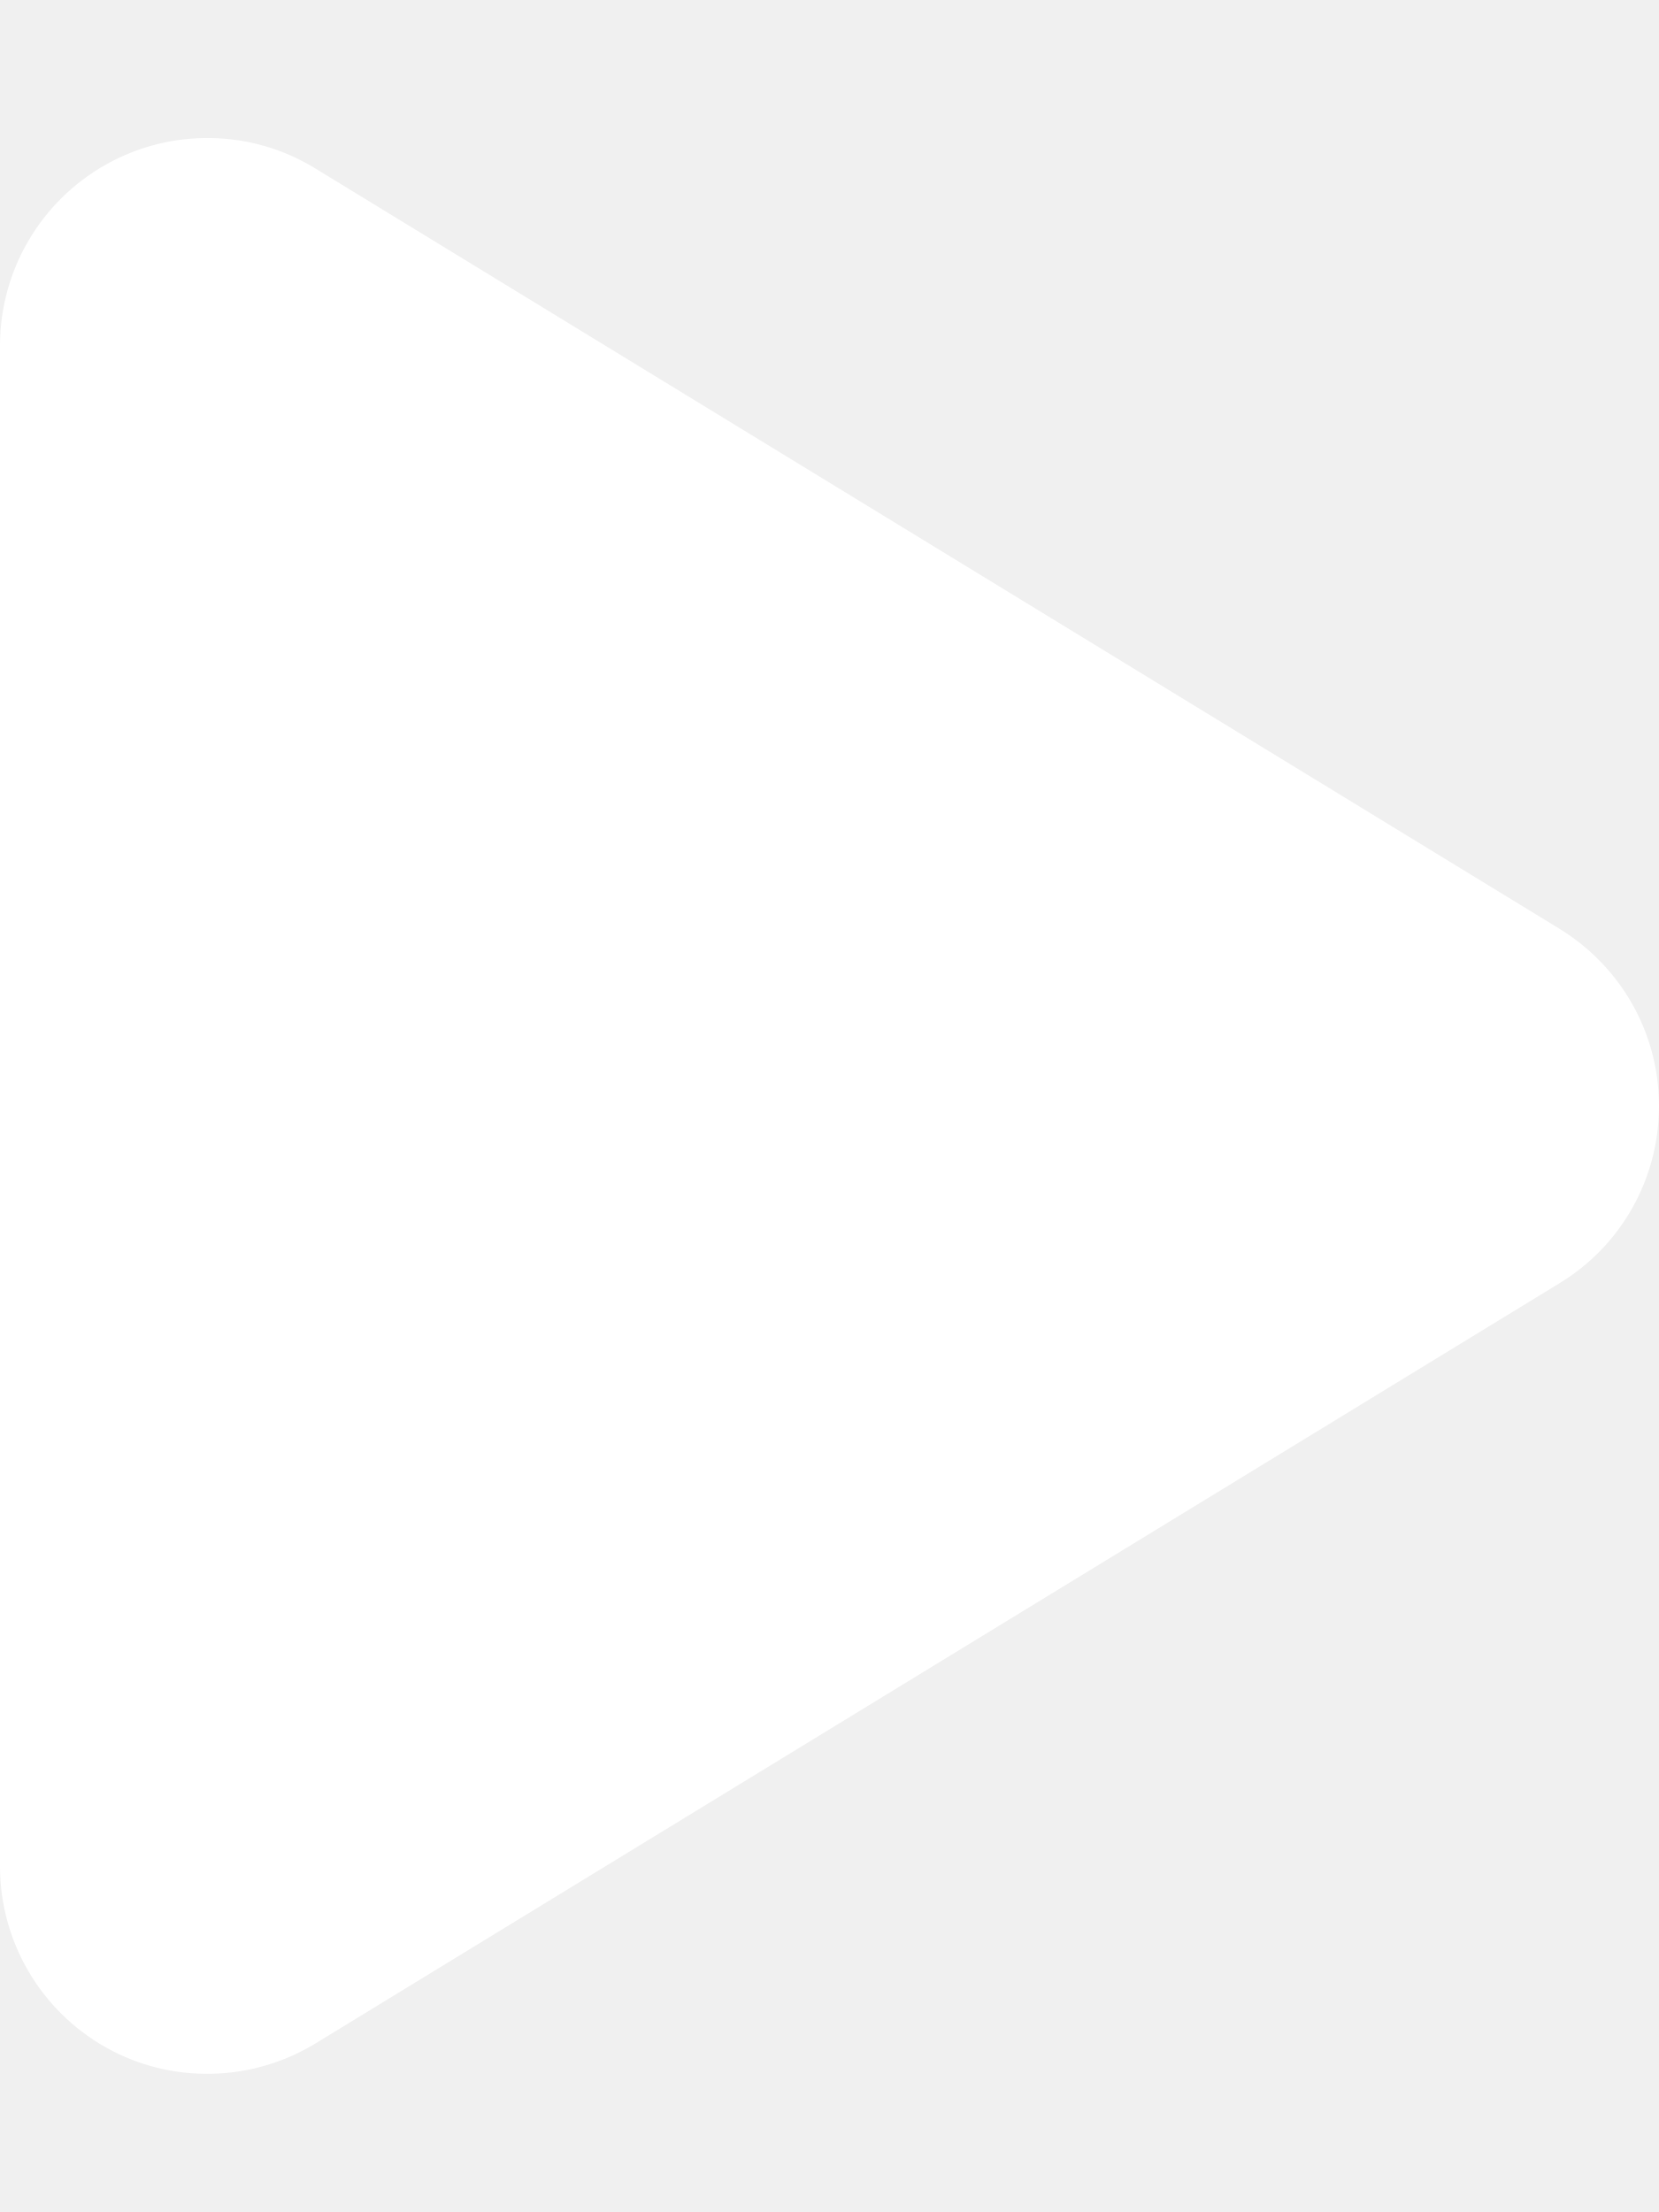
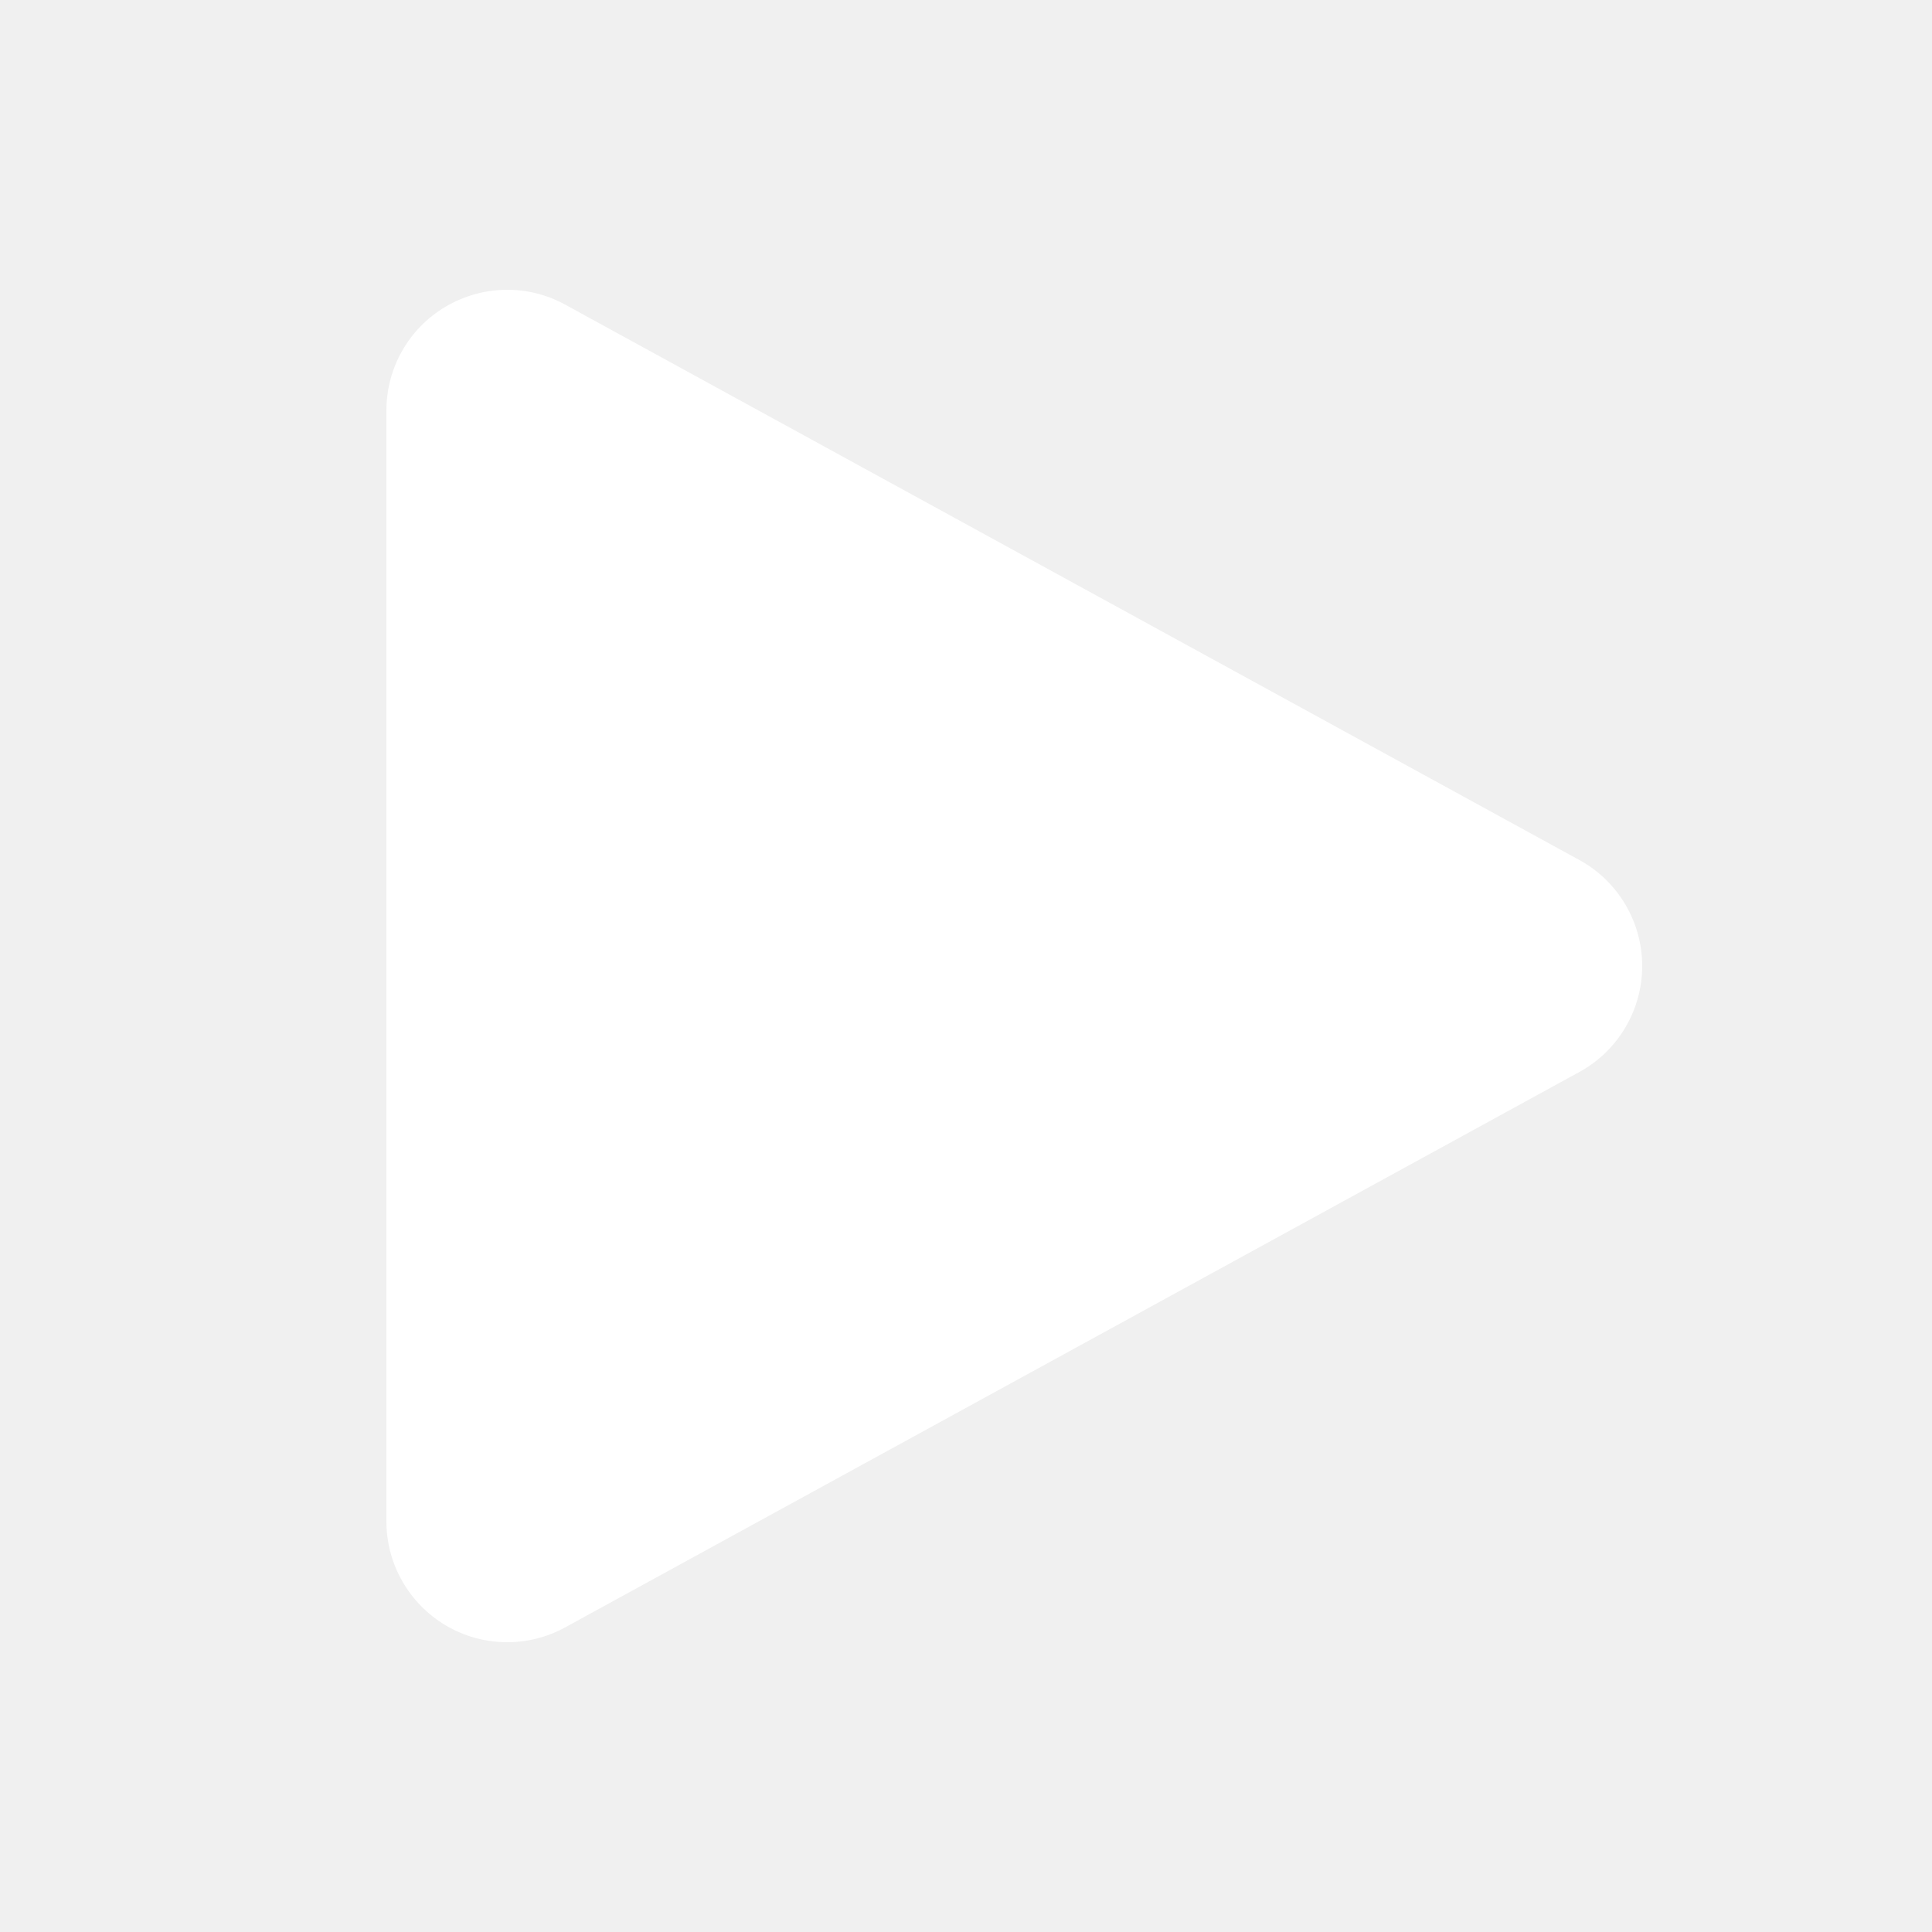
- <svg xmlns="http://www.w3.org/2000/svg" viewBox="0 0 384 512">
-   <path fill="#ffffff" d="M73 39c-14.8-9.1-33.4-9.4-48.5-.9S0 62.6 0 80L0 432c0 17.4 9.4 33.4 24.5 41.9s33.7 8.1 48.5-.9L361 297c14.3-8.7 23-24.2 23-41s-8.7-32.2-23-41L73 39z" />
+ <svg xmlns="http://www.w3.org/2000/svg" viewBox="0 0 640 640">
+   <path fill="#ffffff" d="M187.2 100.9C174.8 94.1 159.8 94.4 147.6 101.6C135.4 108.8 128 121.9 128 136L128 504C128 518.1 135.5 531.2 147.6 538.4C159.7 545.6 174.8 545.9 187.2 539.1L523.2 355.1C536 348.1 544 334.6 544 320C544 305.4 536 291.9 523.2 284.9L187.2 100.9z" />
</svg>
